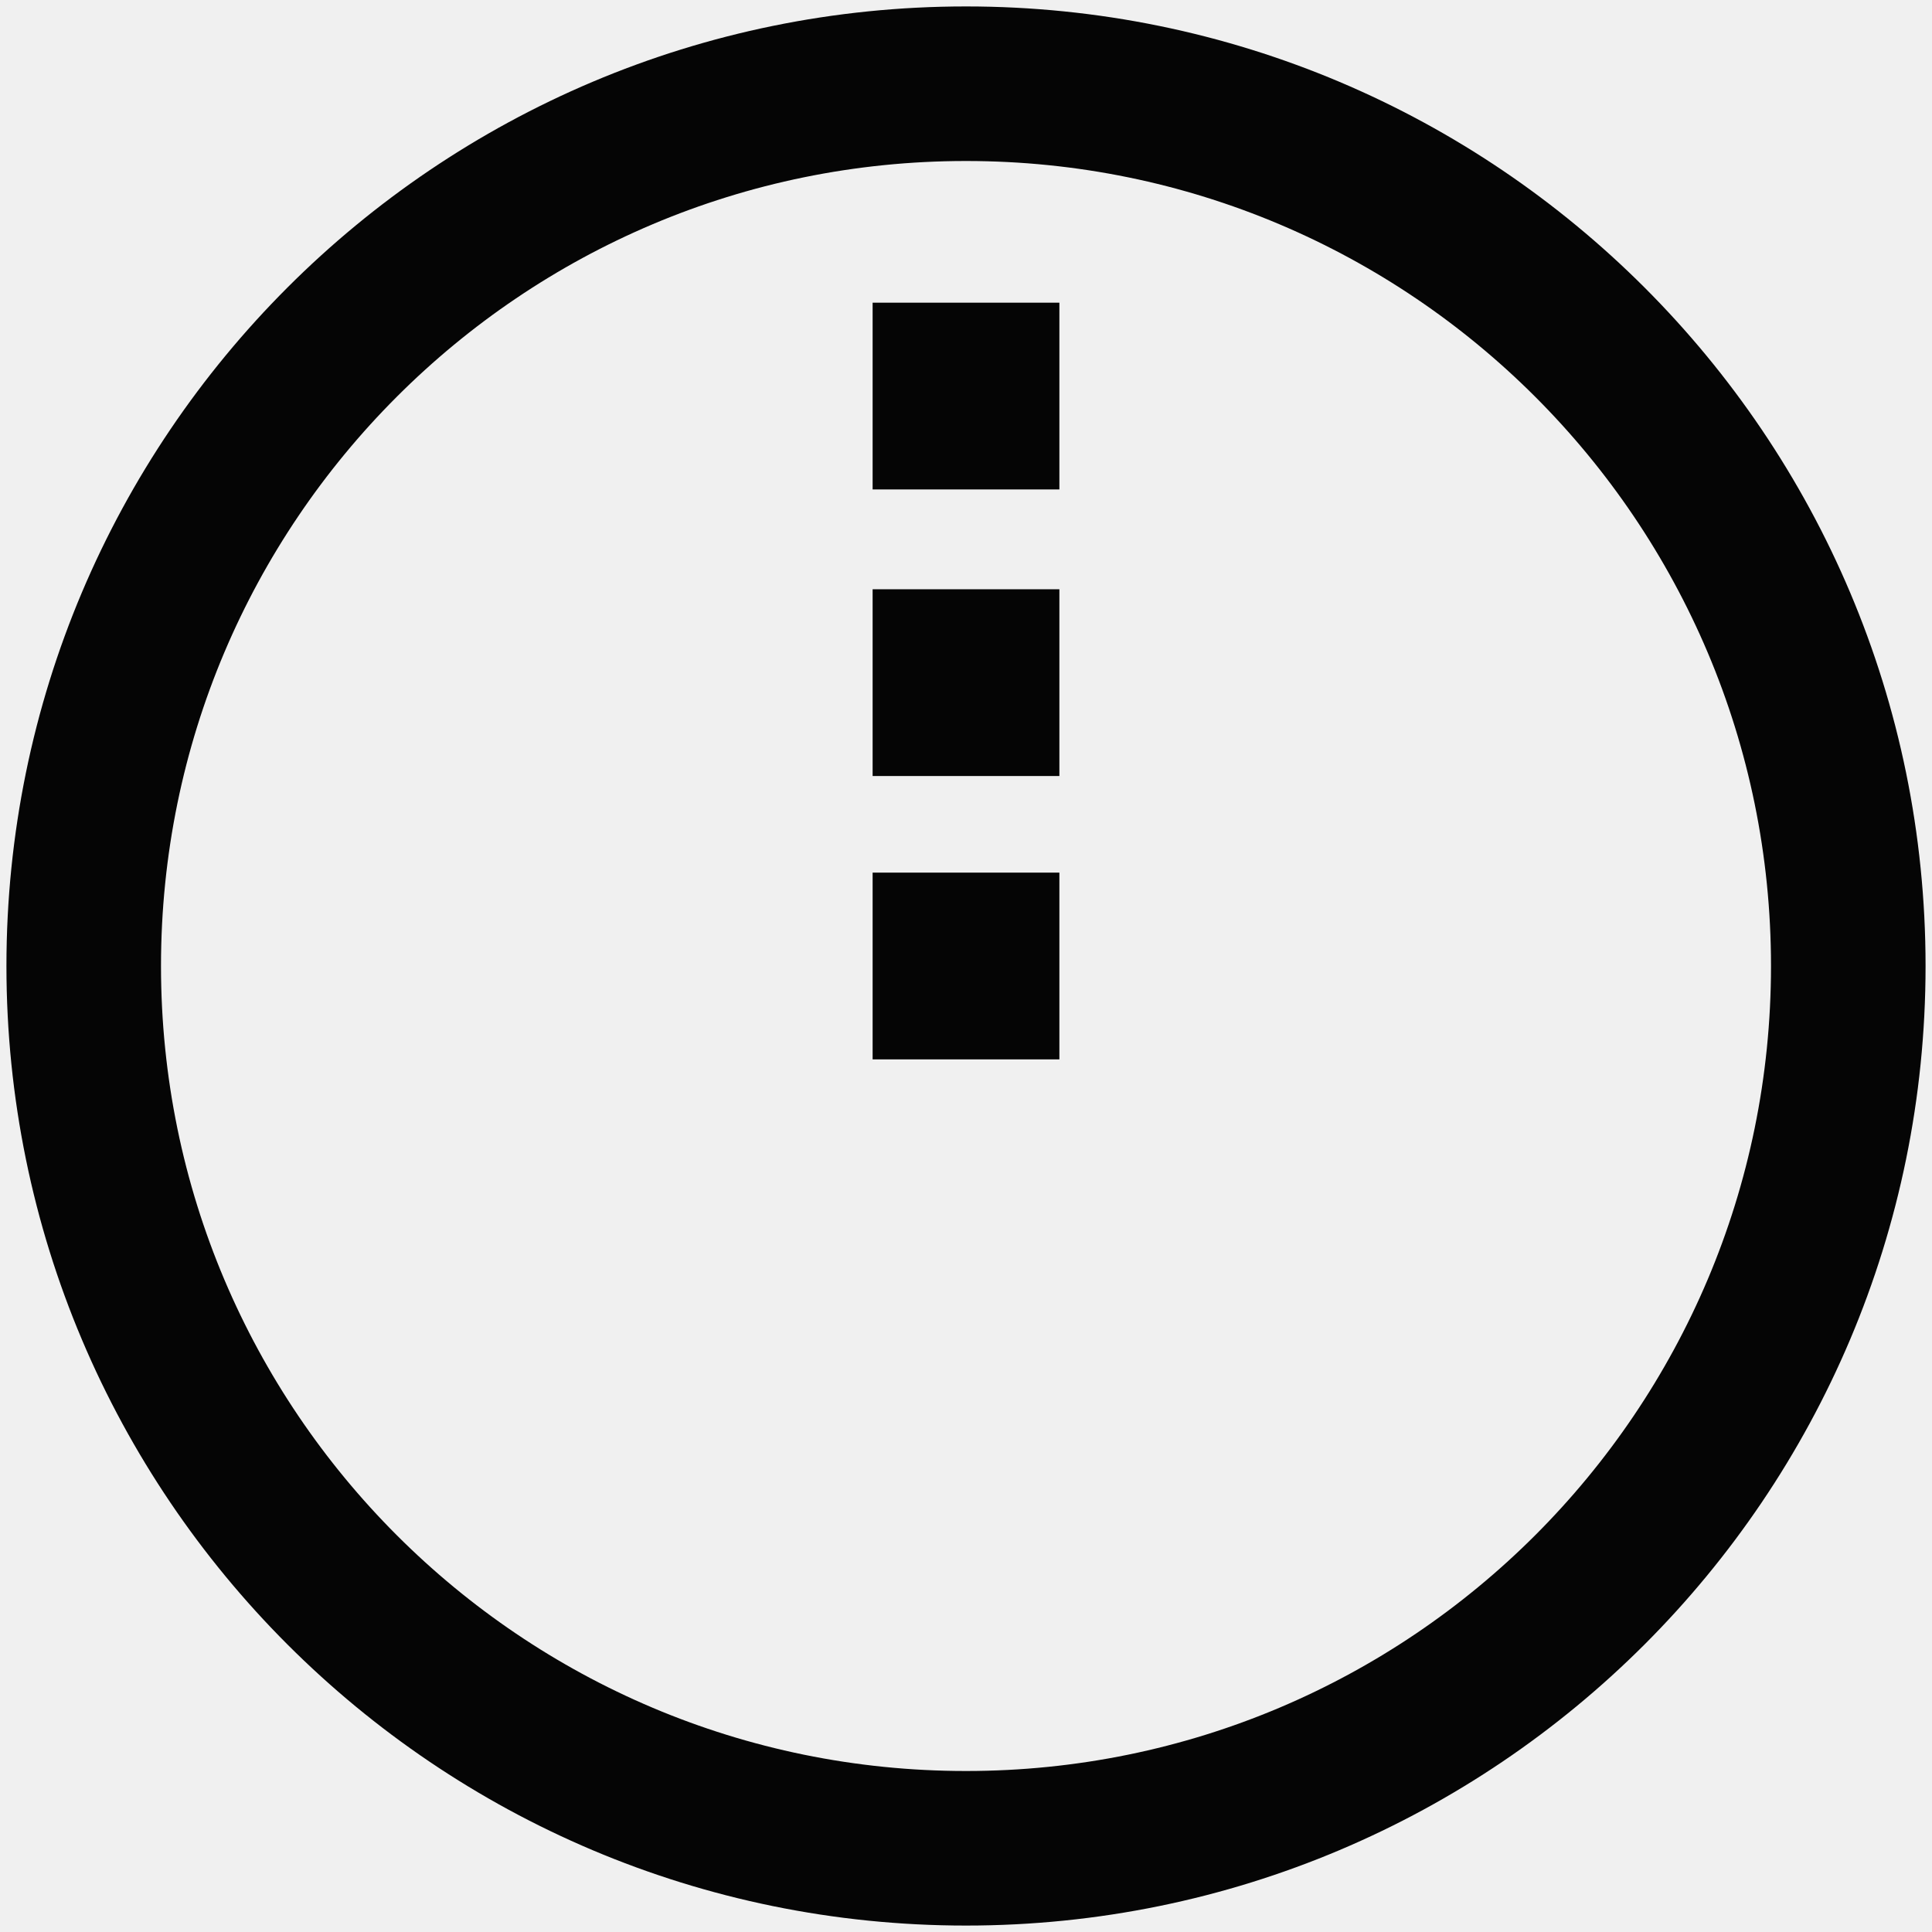
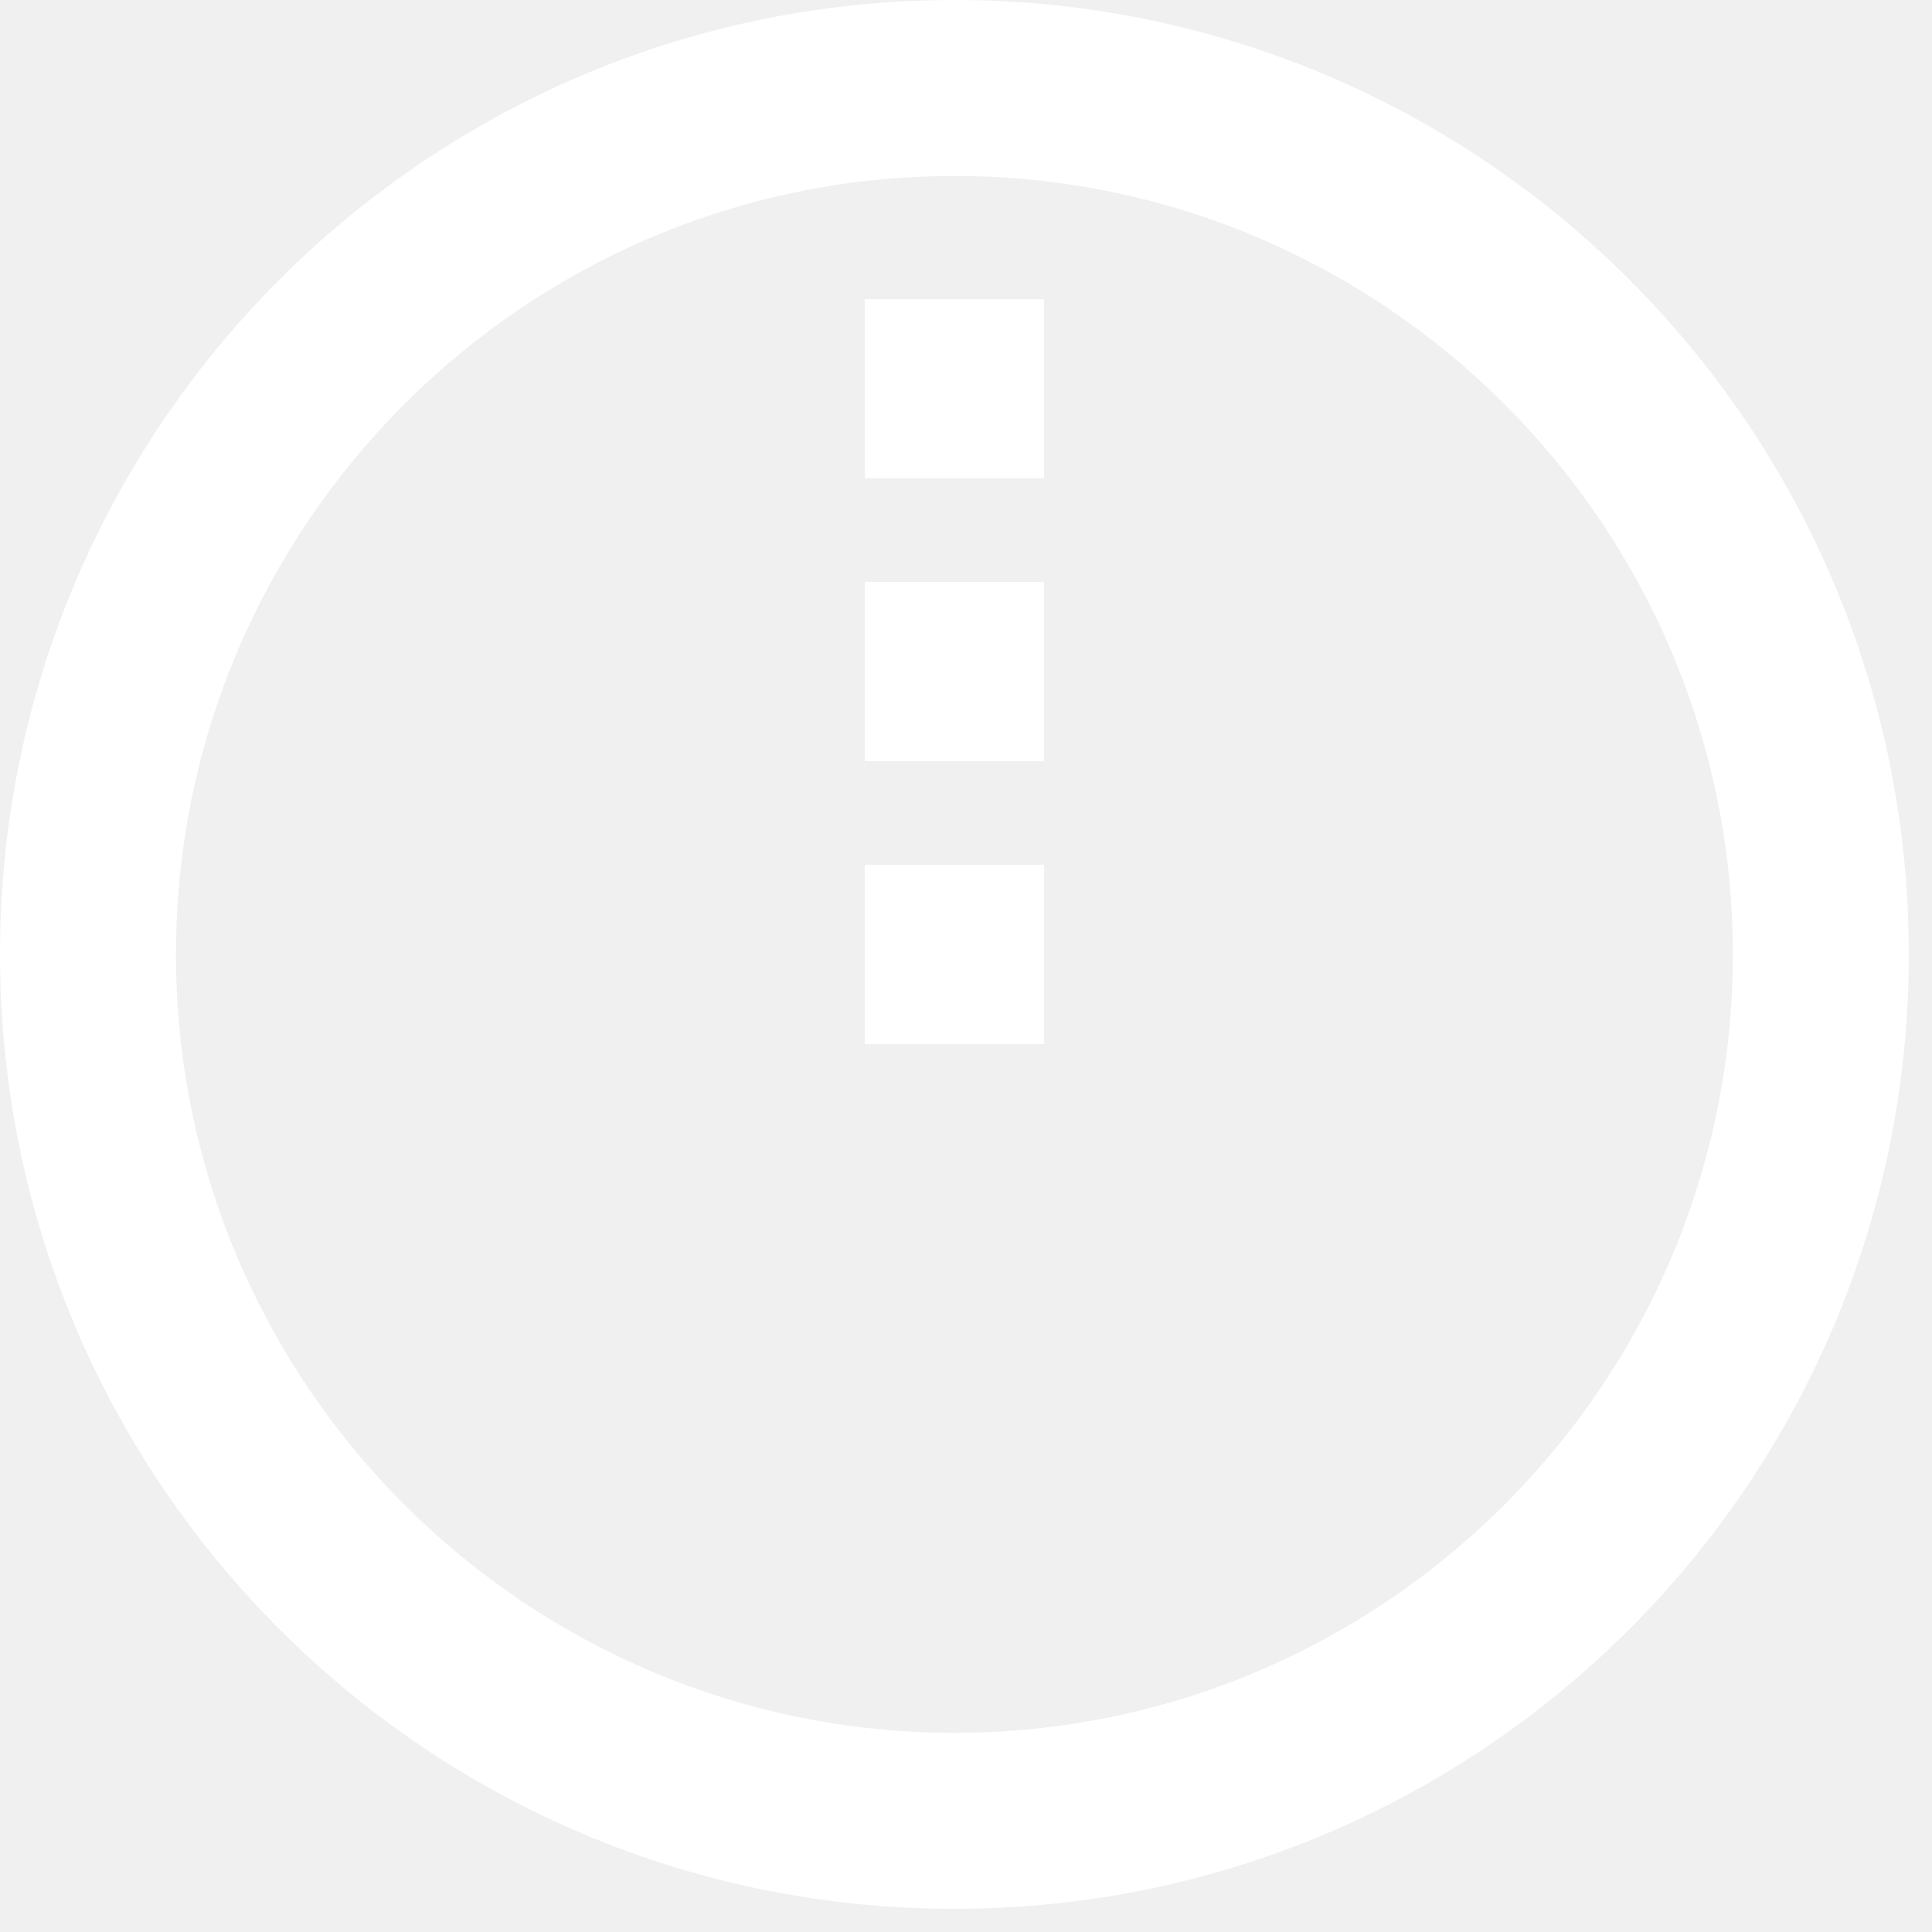
- <svg xmlns="http://www.w3.org/2000/svg" viewBox="0 0 30 30" fill="none">
-   <circle cx="15" cy="15" r="13.7" stroke="#050505" stroke-width="2.4" />
-   <rect x="13.55" y="4.7" width="2.9" height="2.9" fill="#050505" />
-   <rect x="13.55" y="9.15" width="2.9" height="2.9" fill="#050505" />
-   <rect x="13.55" y="13.55" width="2.9" height="2.9" fill="#050505" />
+ <svg xmlns="http://www.w3.org/2000/svg" width="69" height="69" viewBox="0 0 69 69" fill="none">
+   <g id="Group">
+     <path id="Vector" d="M34.086 0C15.261 0 0 15.26 0 34.086C0 52.912 15.26 68.172 34.086 68.172C52.912 68.172 68.172 52.91 68.172 34.086C68.172 15.261 52.91 0 34.086 0ZM34.086 61.887C18.756 61.887 6.285 49.416 6.285 34.086C6.285 18.756 18.756 6.285 34.086 6.285C49.416 6.285 61.887 18.756 61.887 34.086C61.887 49.416 49.416 61.887 34.086 61.887Z" fill="white" />
+     <path id="Vector_2" d="M37.286 30.887H30.887V37.286H37.286V30.887Z" fill="white" />
+     <path id="Vector_3" d="M37.286 20.783H30.887V27.182H37.286V20.783Z" fill="white" />
+     <path id="Vector_4" d="M37.286 10.684H30.887V17.083H37.286V10.684Z" fill="white" />
+   </g>
</svg>
